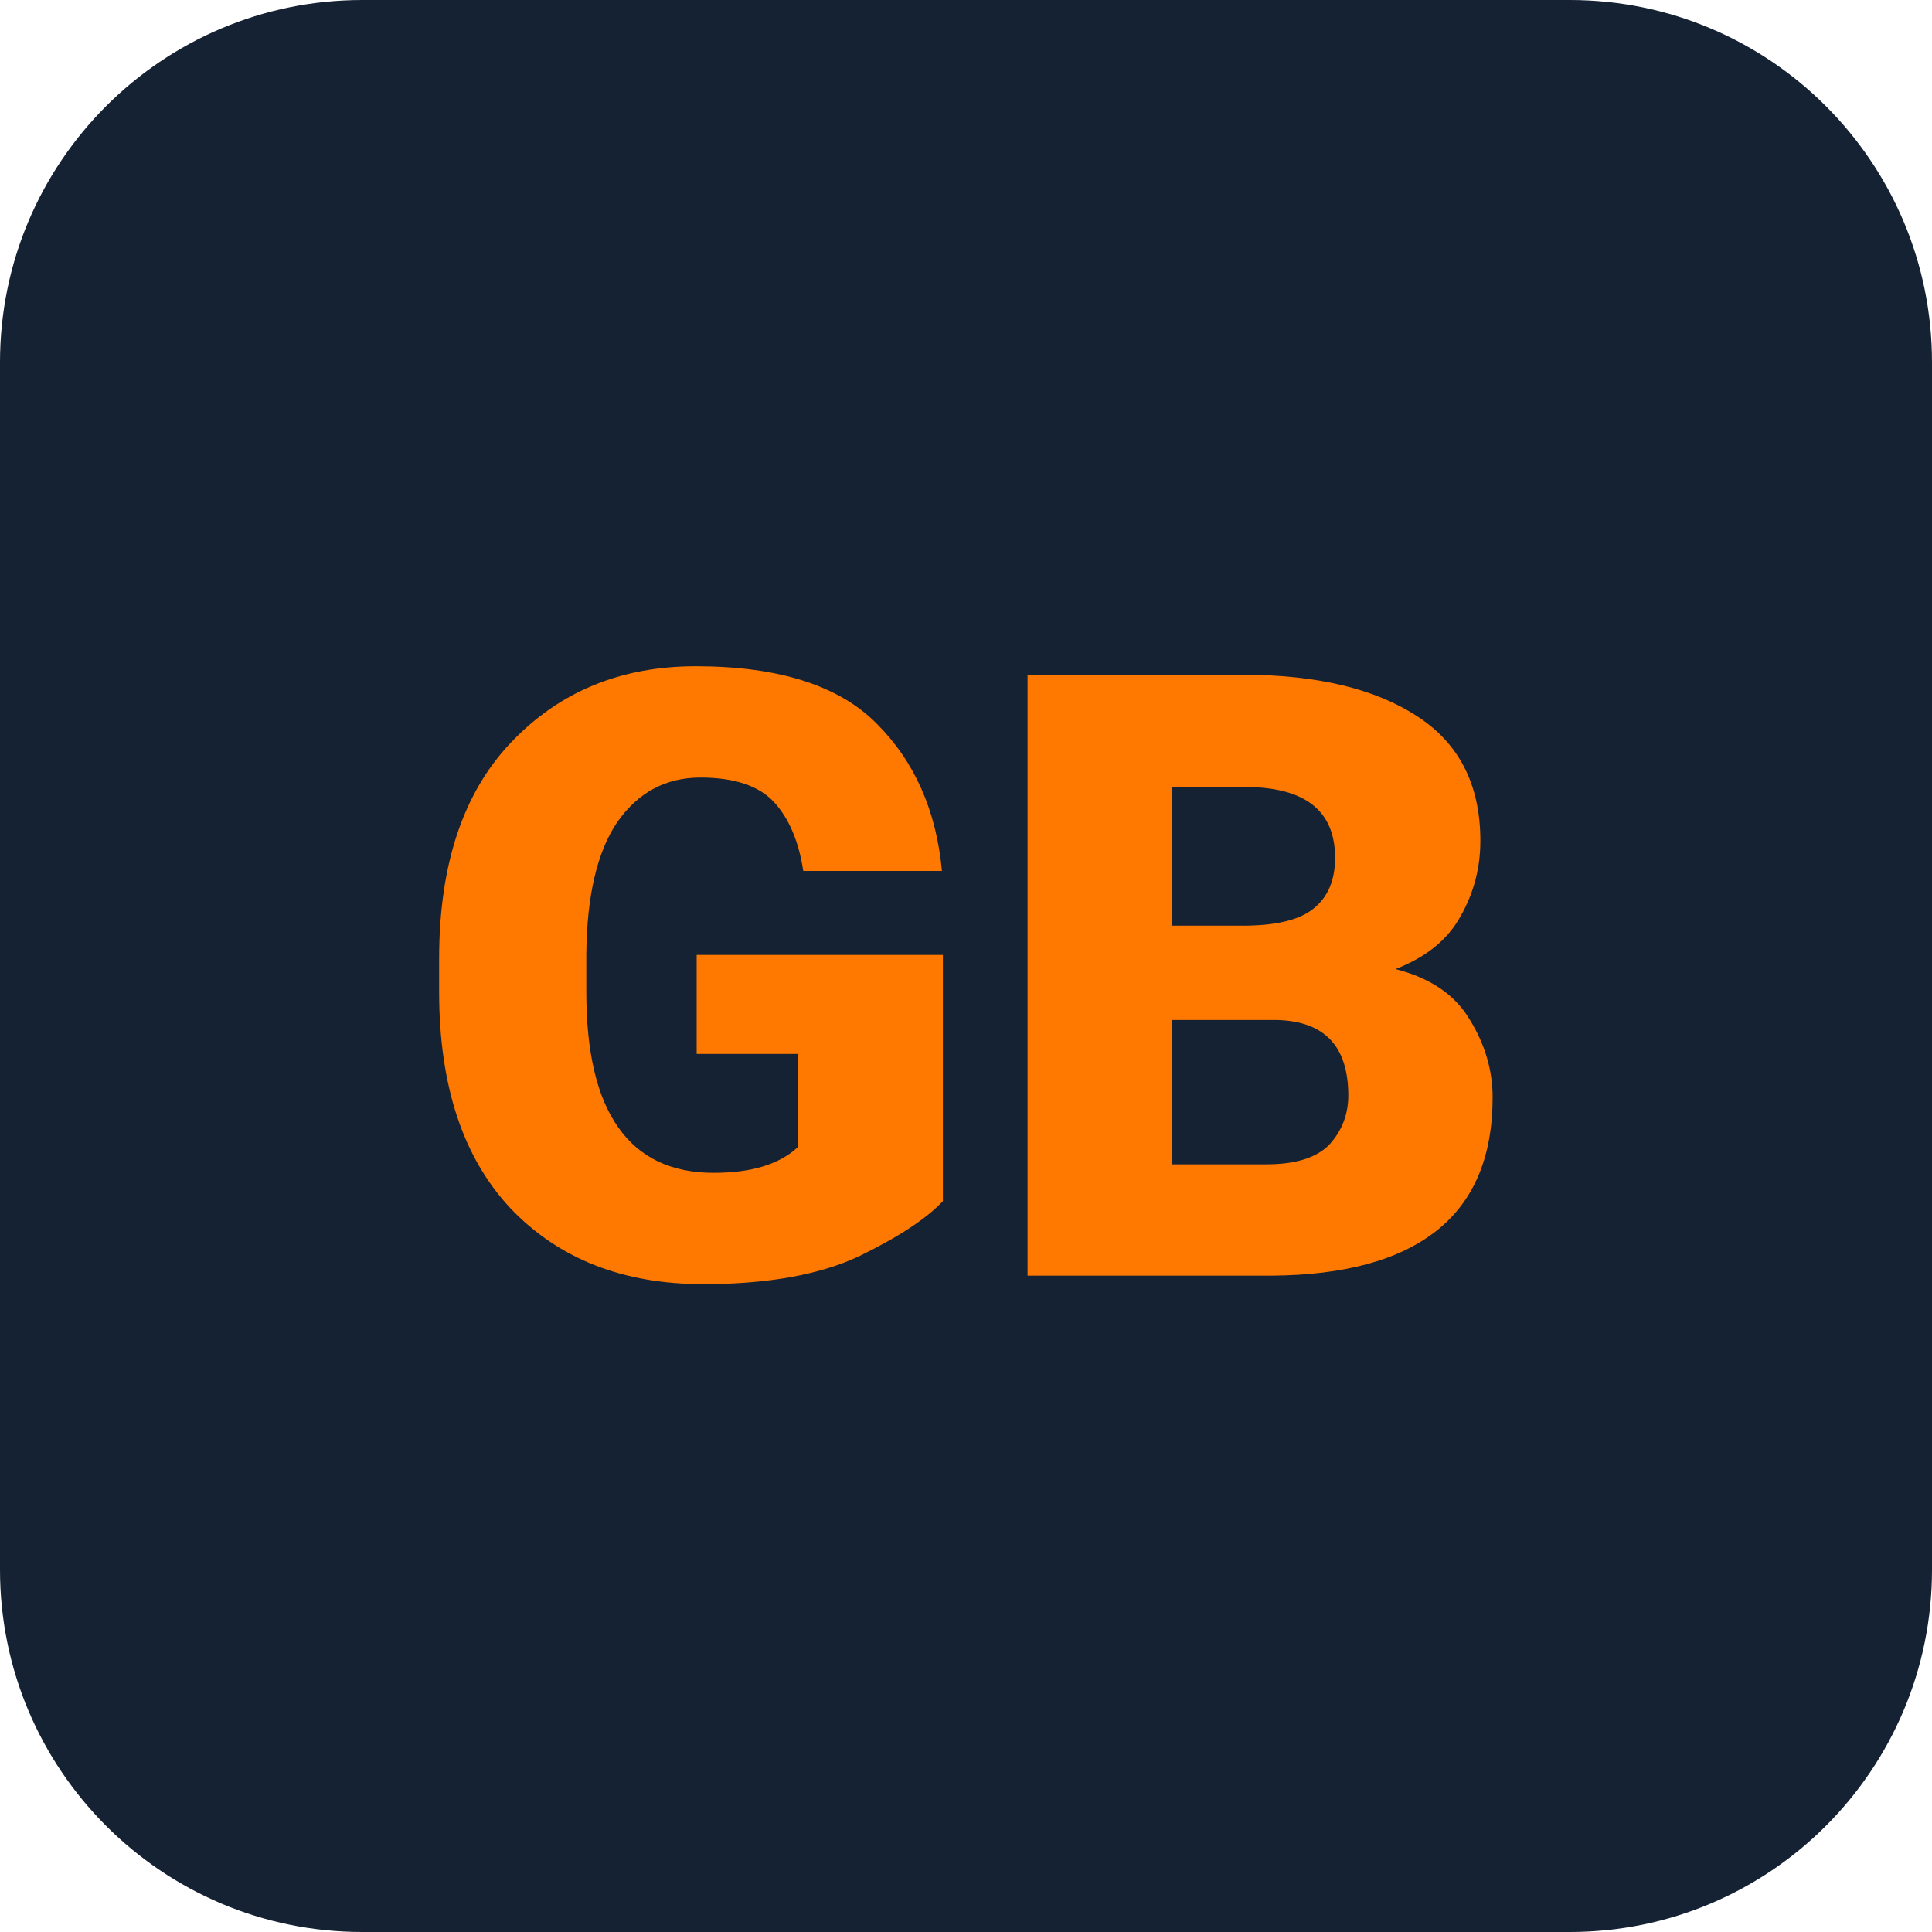
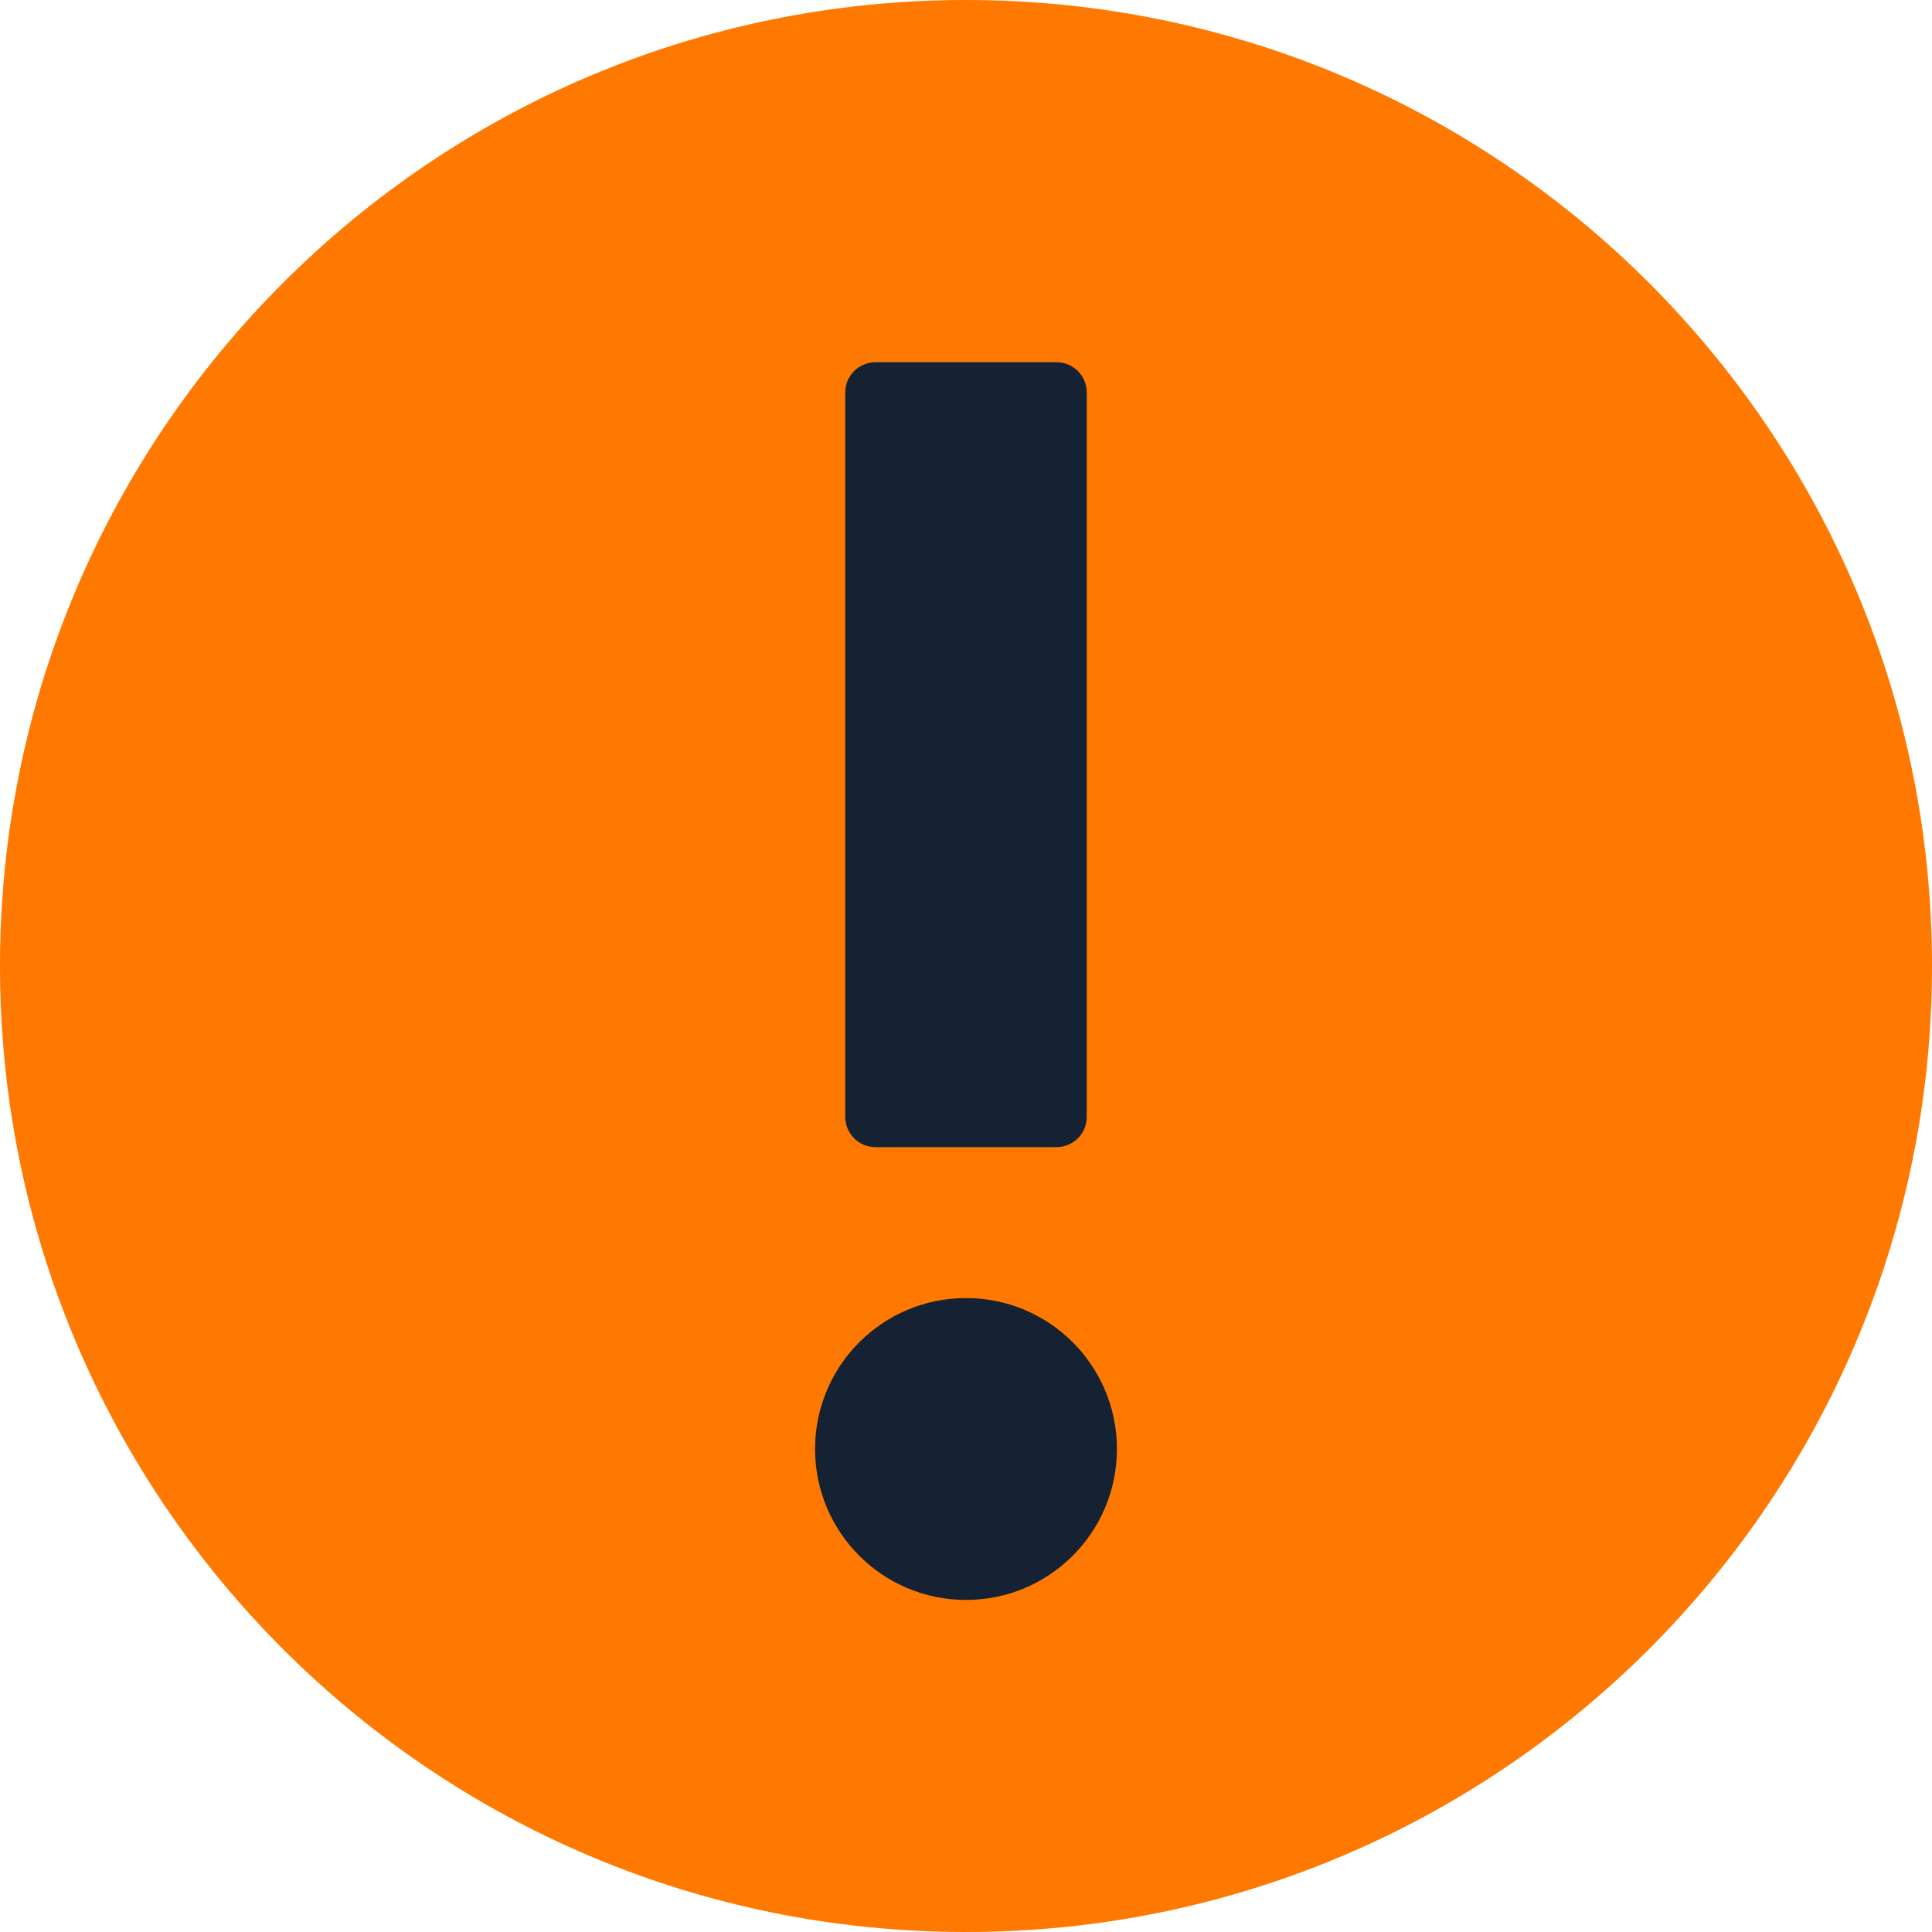
<svg xmlns="http://www.w3.org/2000/svg" viewBox="0 0 32 32">
-   <rect width="32" height="32" rx="6" fill="#152233" />
-   <text x="50%" y="54%" text-anchor="middle" dominant-baseline="middle" font-family="Roboto,system-ui,sans-serif" font-weight="900" font-size="14" fill="#FF7900">GB</text>
+   <circle cx="16" cy="16" r="16" fill="#FF7900" />
+   <rect x="14" y="6" width="4" height="13" rx="0.5" fill="#142233" />
+   <circle cx="16" cy="24" r="2.5" fill="#142233" />
</svg>
